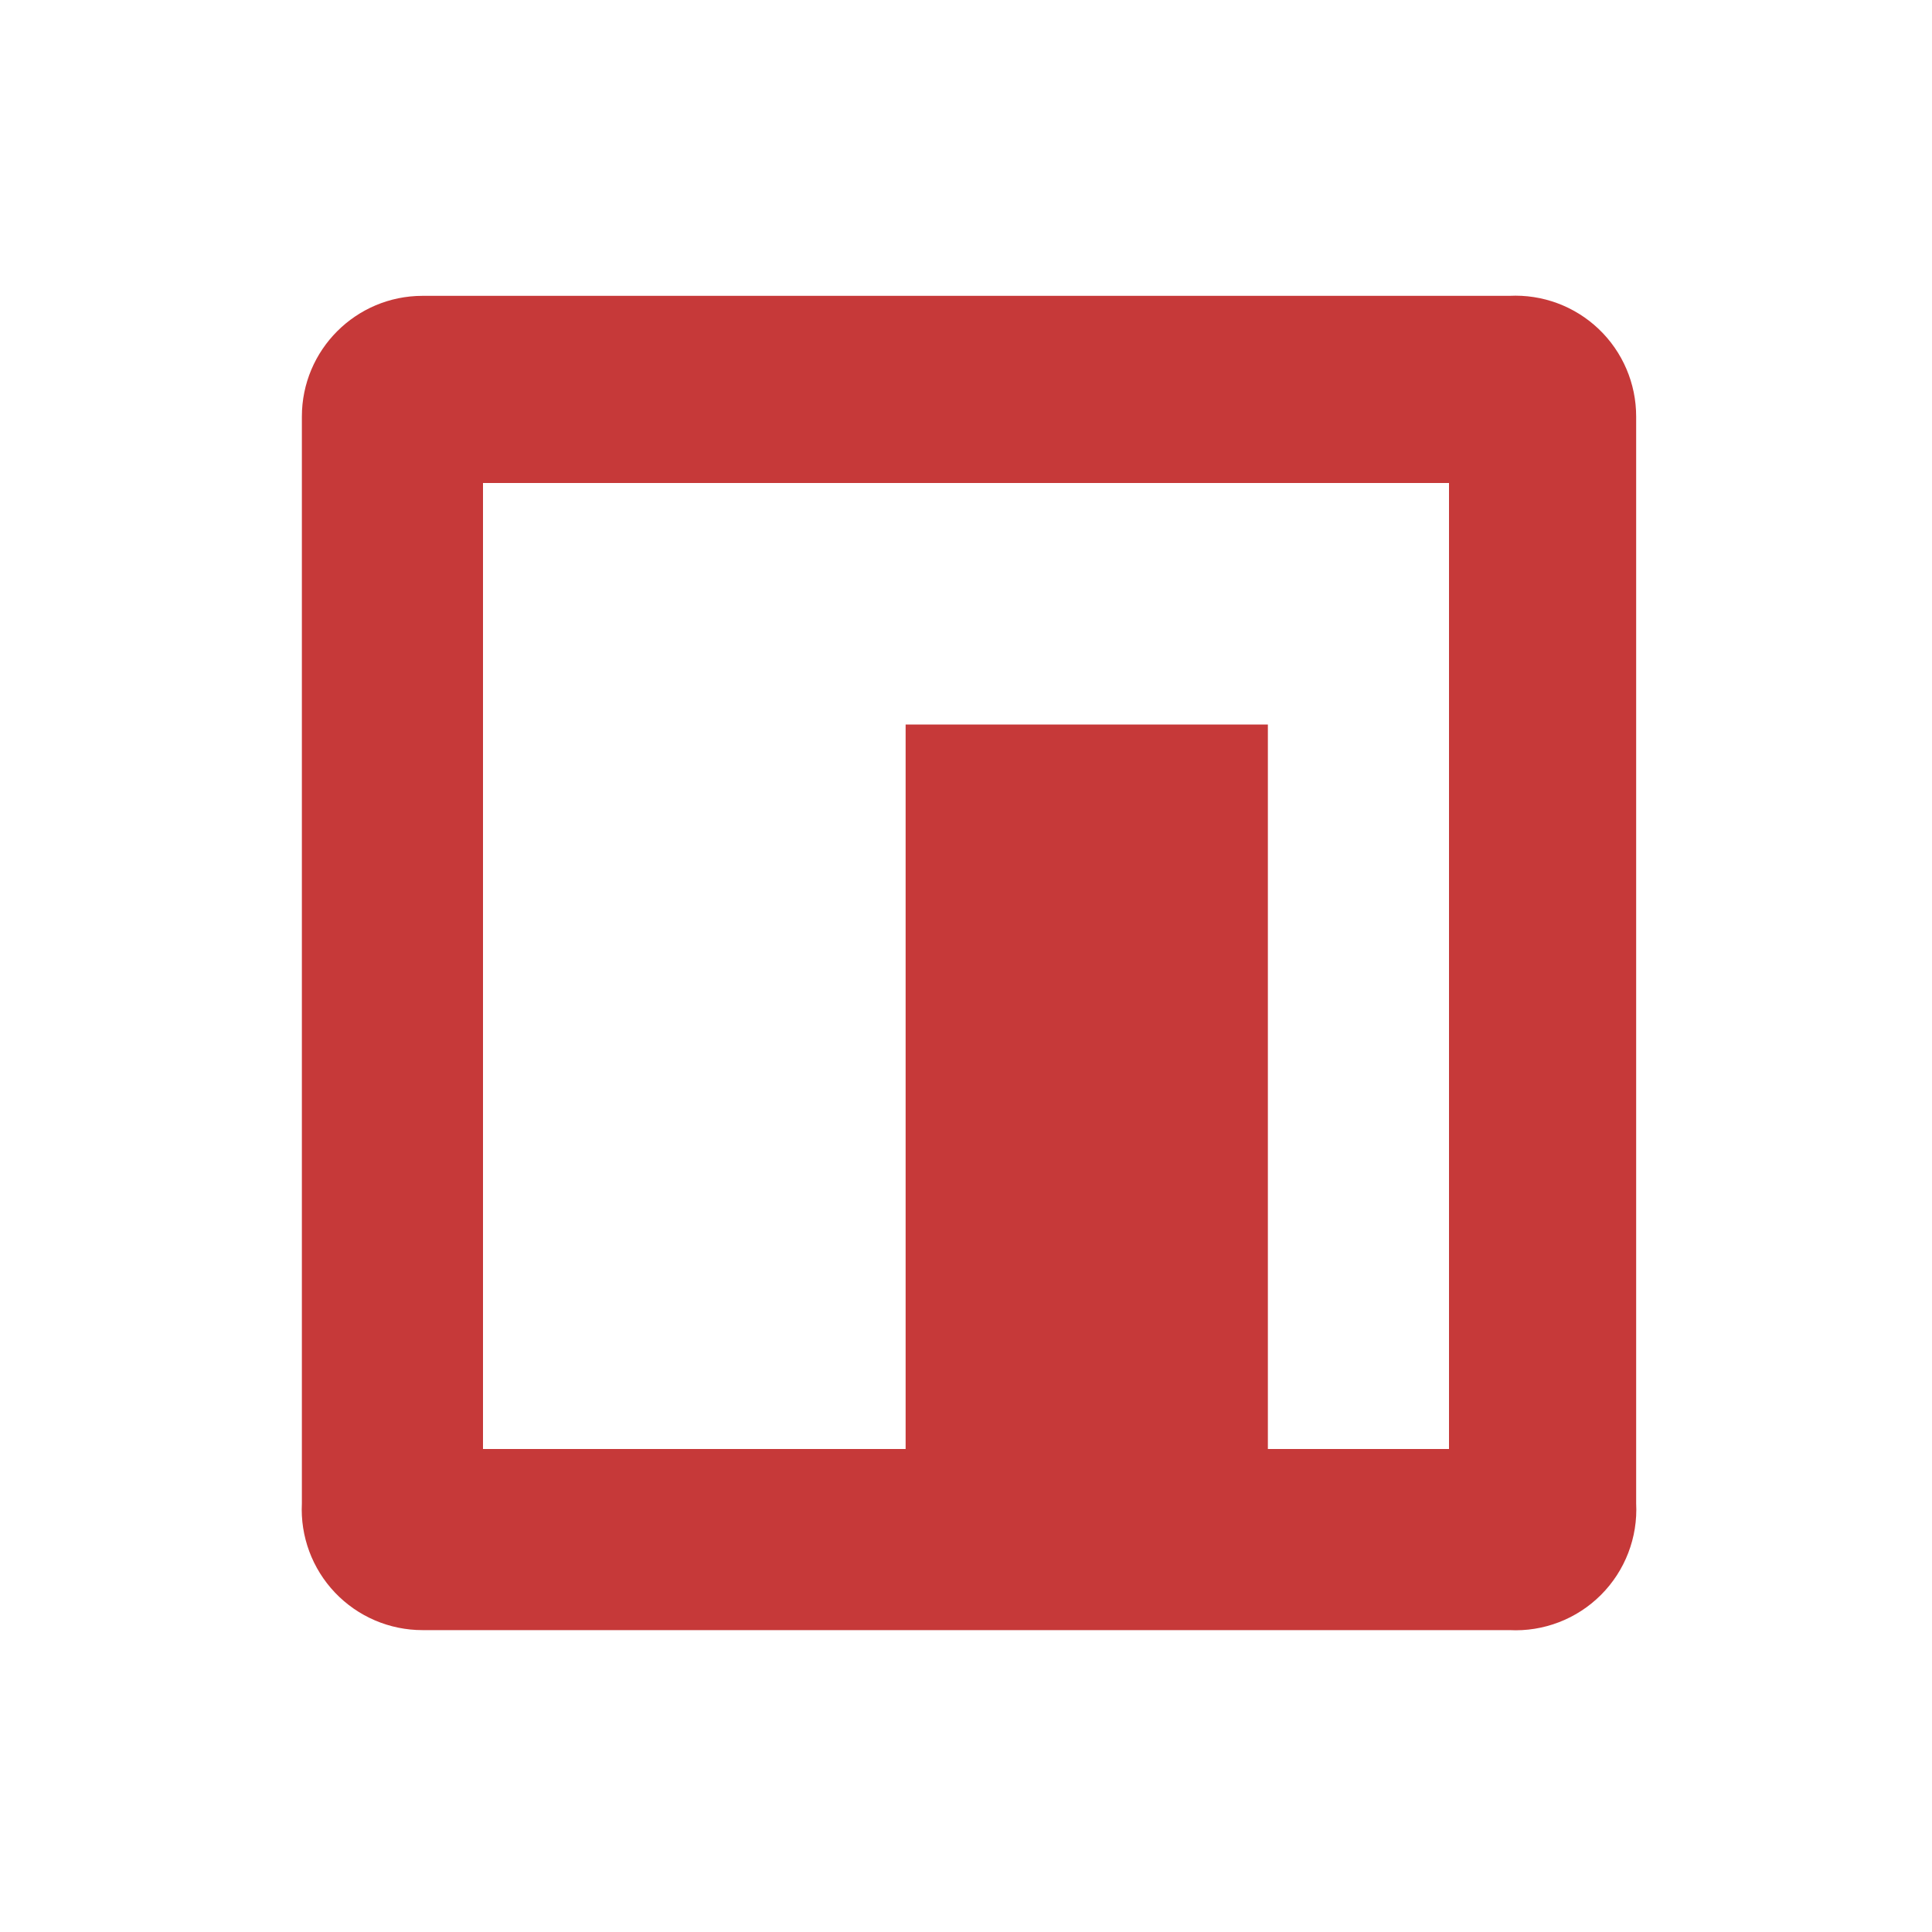
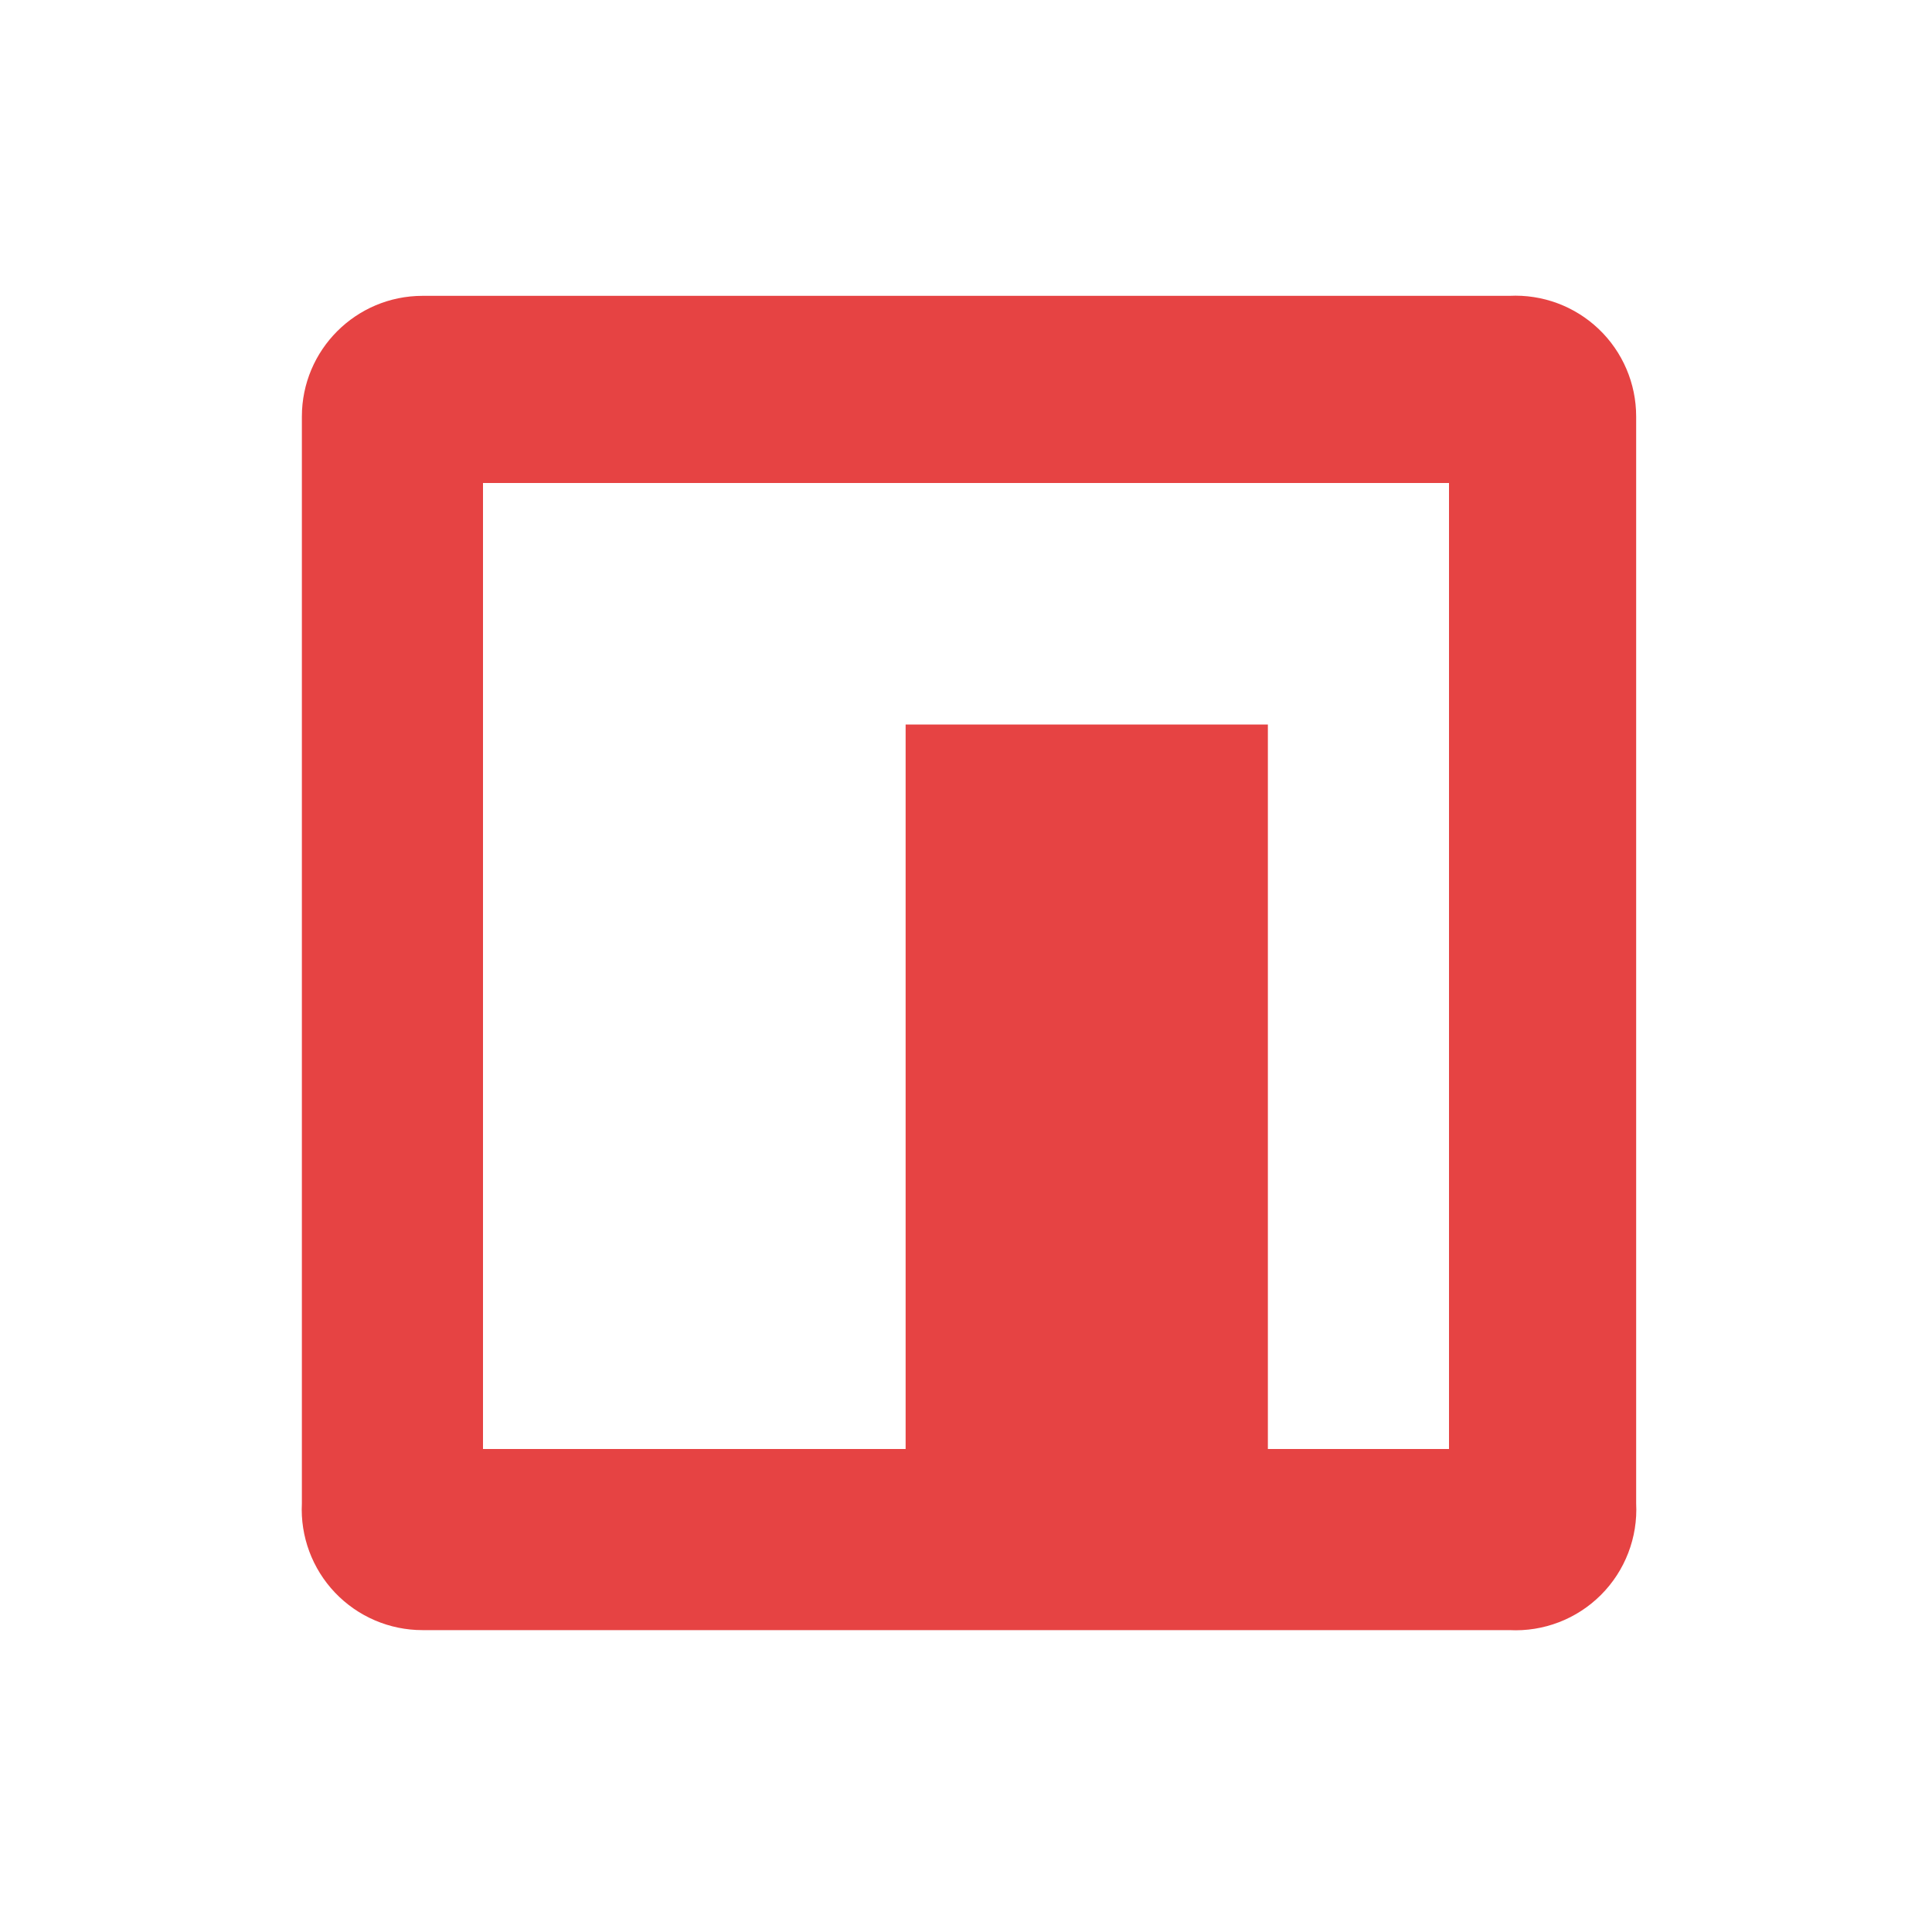
- <svg xmlns="http://www.w3.org/2000/svg" id="Calque_1" data-name="Calque 1" viewBox="0 0 16 16">
-   <defs>
-     <style>.cls-1{fill:#c63939;}</style>
-   </defs>
-   <path class="cls-1" d="M4,4h8v8H10.5V6h-3v6H4V4m8.5-1.55-9,0a1,1,0,0,0-1,1v9a1,1,0,0,0,1,1.05h9a1,1,0,0,0,1.05-1.05v-9a1,1,0,0,0-1.05-1" />
+ <svg xmlns="http://www.w3.org/2000/svg" data-name="Calque 1" viewBox="0 0 16 16">
+   <path fill="#E64343" d="M4 4h8v8h-1.5V6h-3v6H4V4m8.5-1.55h-9a1 1 0 0 0-1 1v9a1 1 0 0 0 1 1.05h9a1 1 0 0 0 1.05-1.05v-9a1 1 0 0 0-1.05-1" />
</svg>
